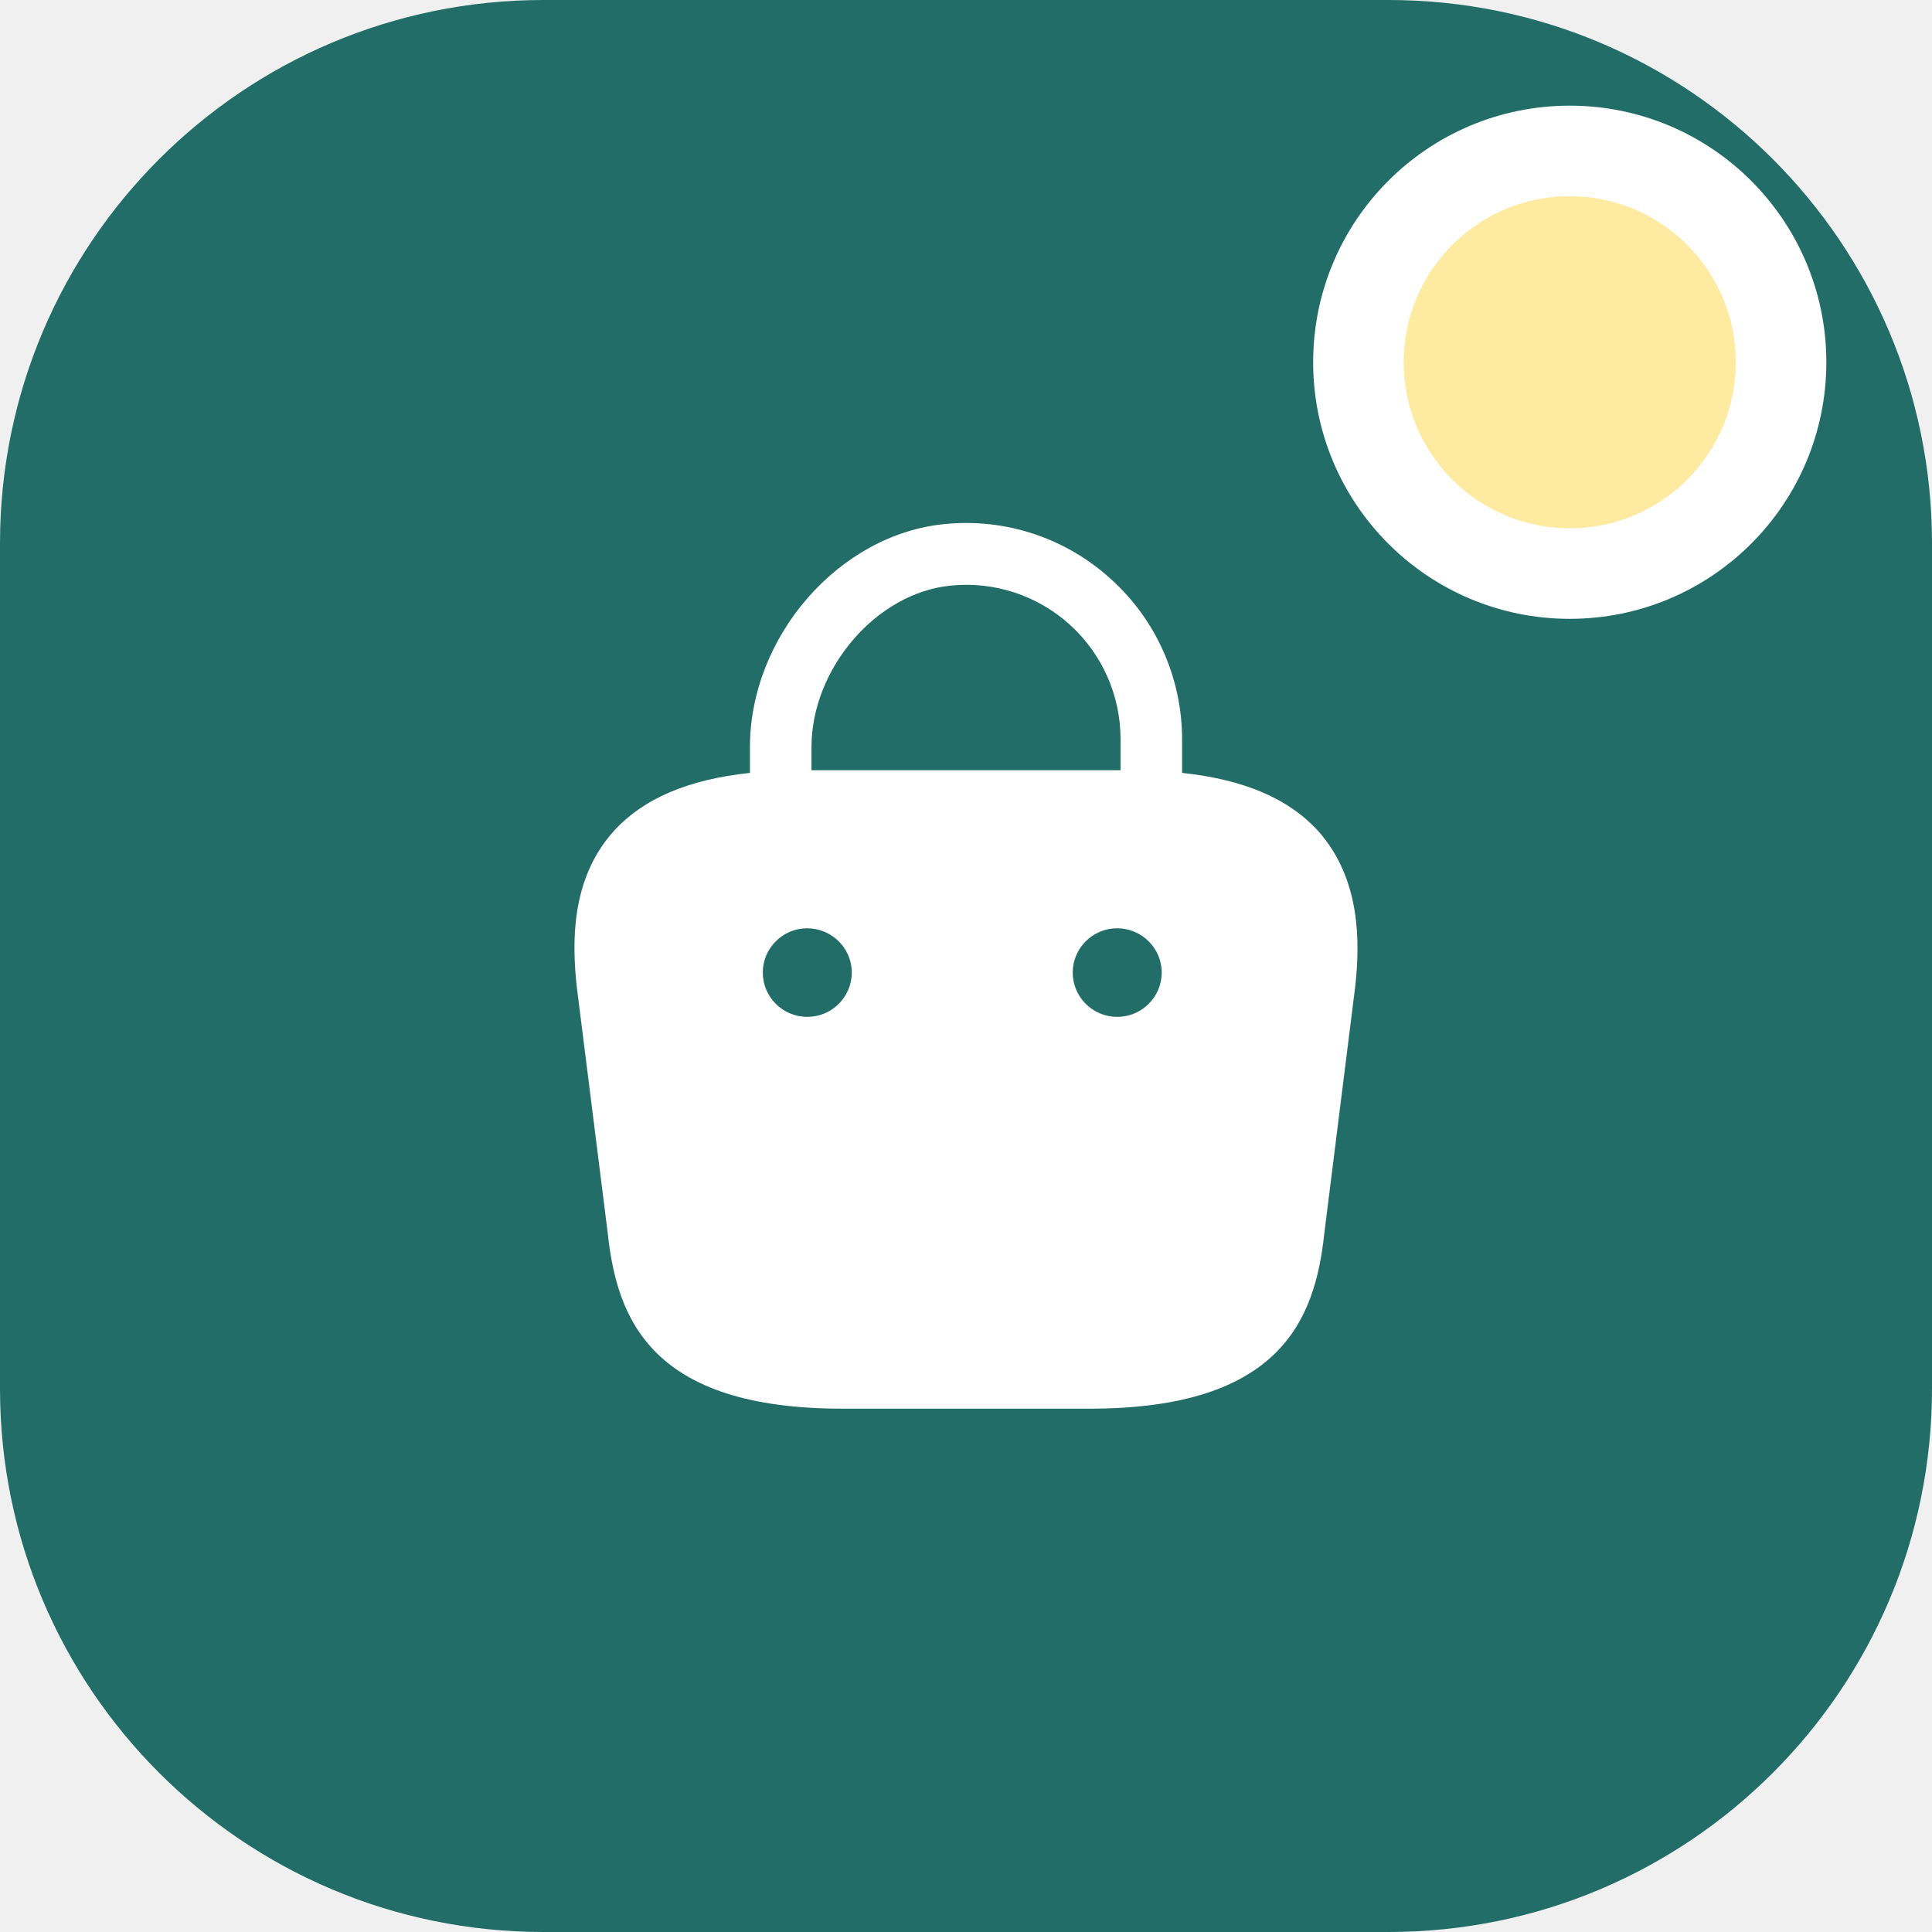
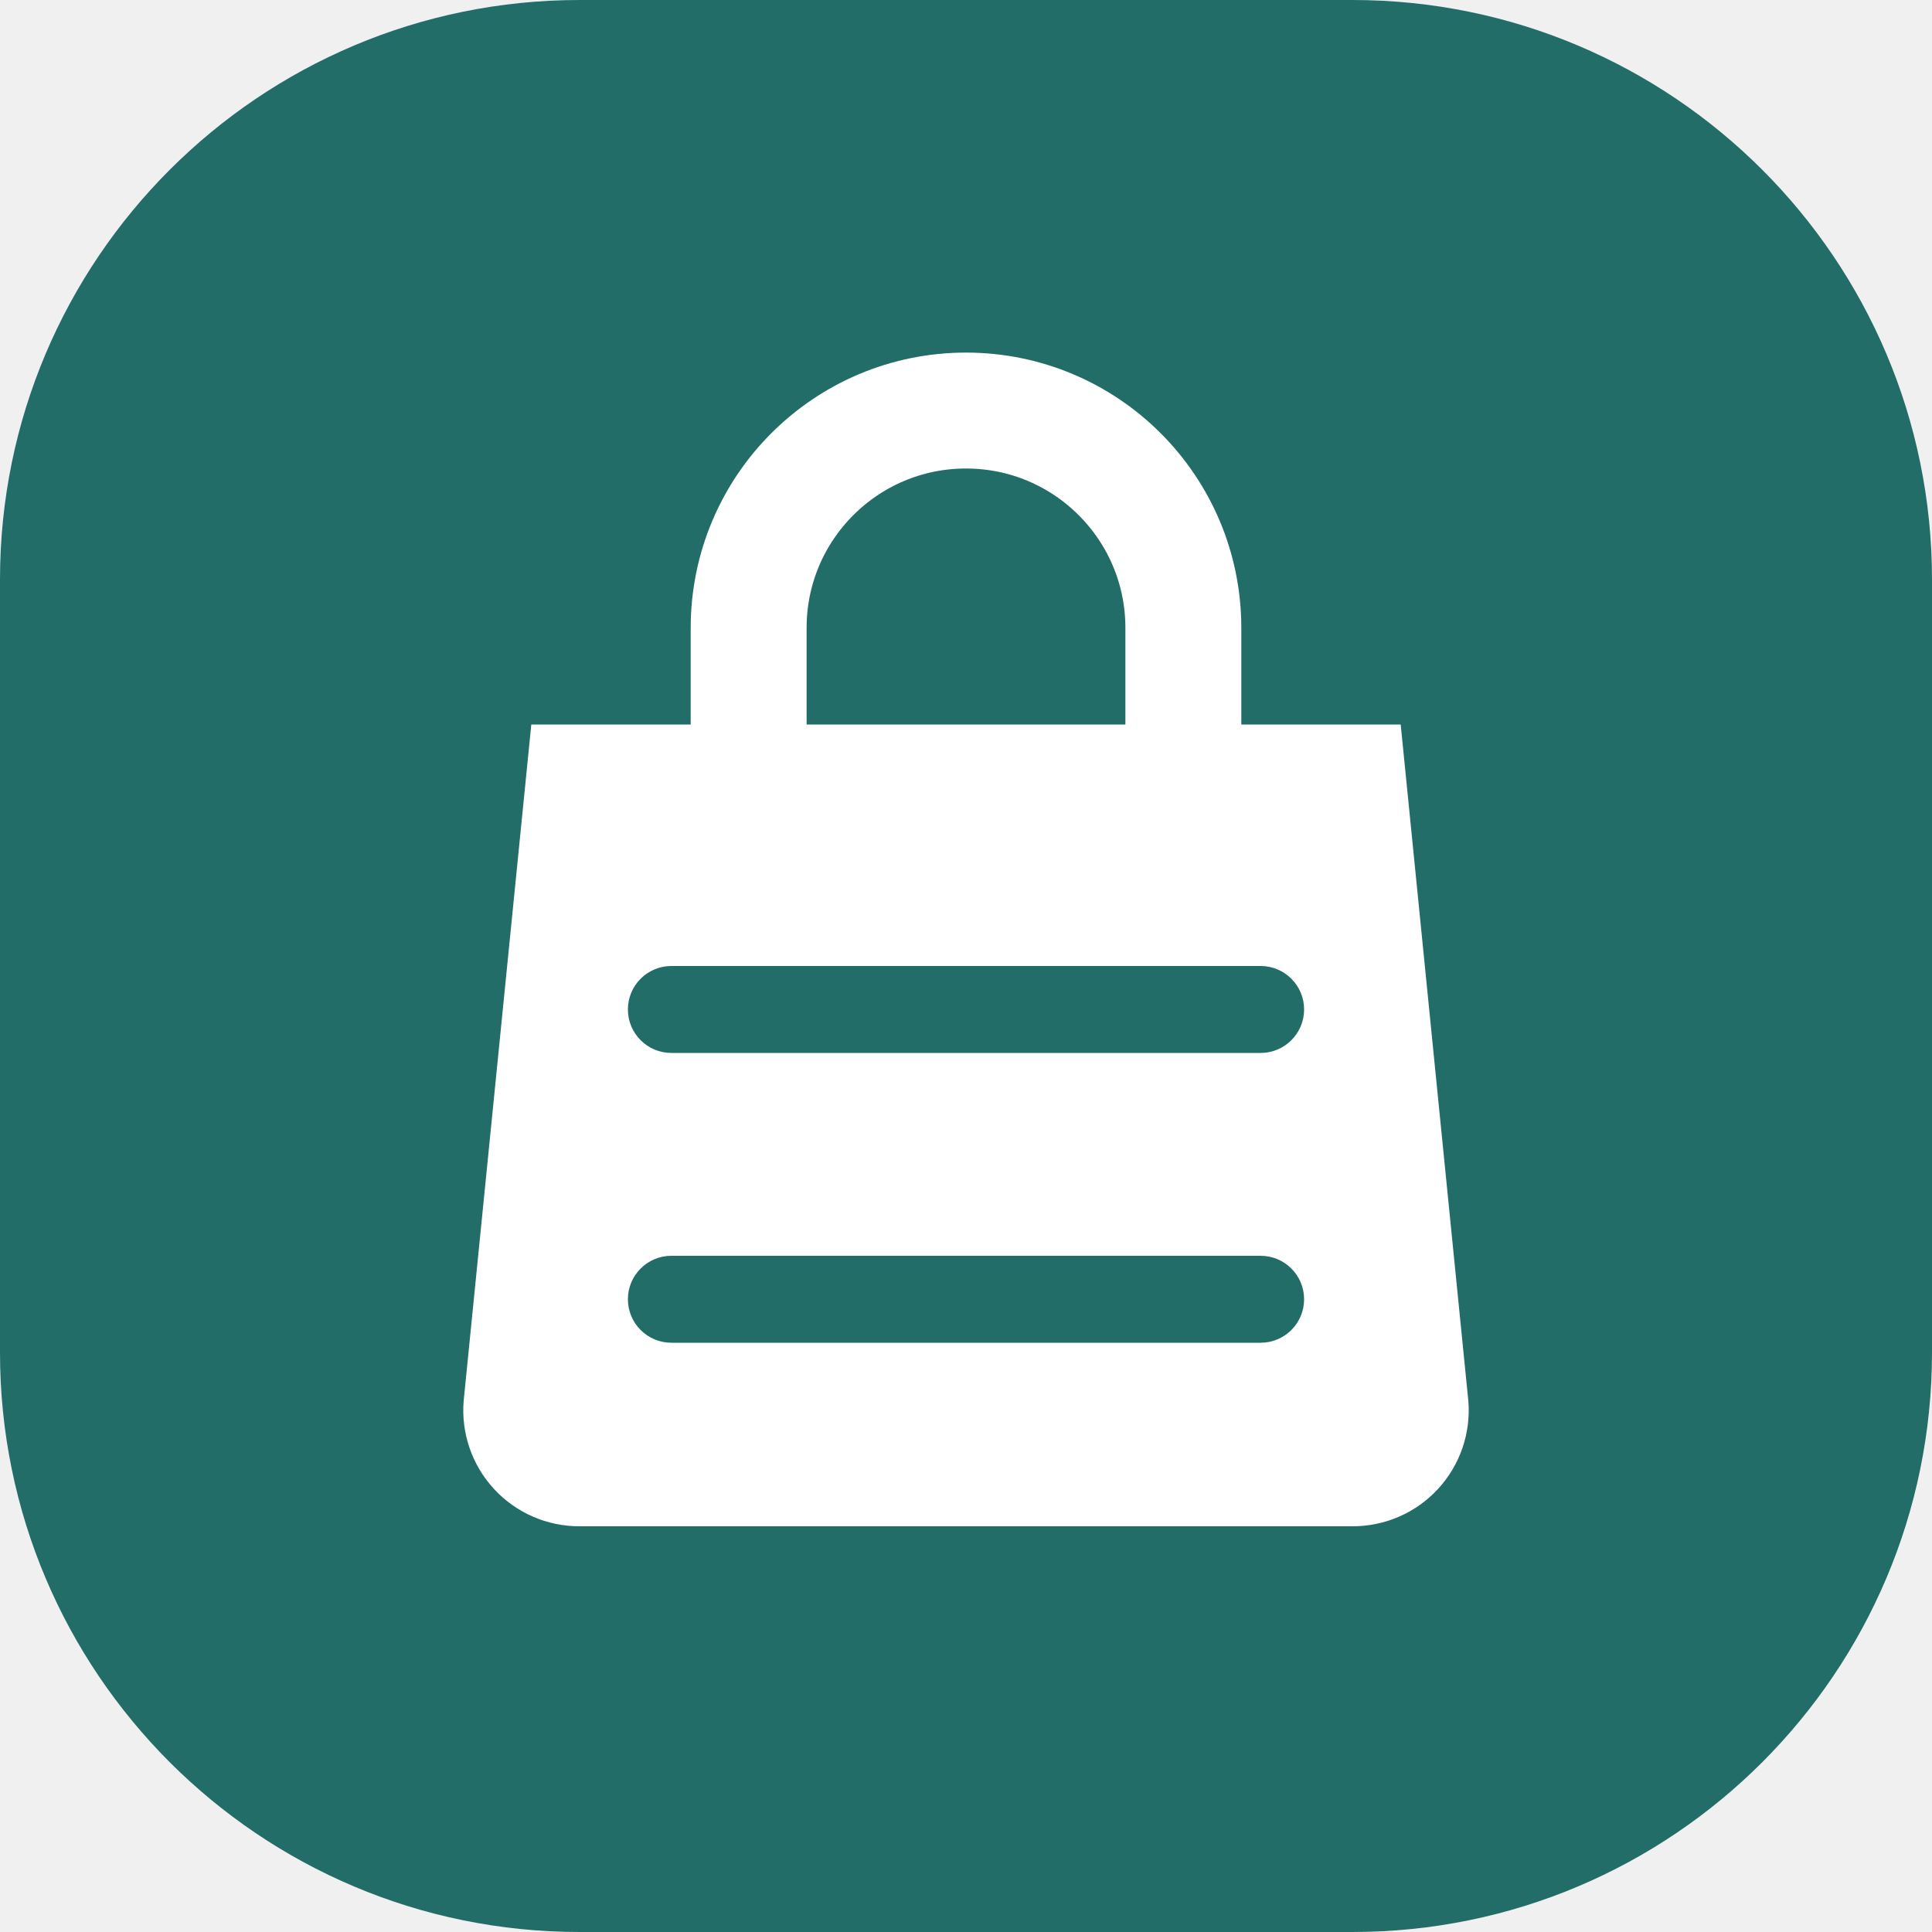
- <svg xmlns="http://www.w3.org/2000/svg" viewBox="0 0 64 64">
-   <rect width="64" height="64" rx="18" fill="#226D68" />
-   <path transform="translate(14.4 14.4) scale(1.4667)" fill="#FFFFFF" d="M19.96 8.958c-.67-.74-1.68-1.17-3.08-1.32v-.76c0-1.37-.58-2.69-1.6-3.61a4.847 4.847 0 0 0-3.76-1.25c-2.39.23-4.4 2.54-4.4 5.04v.58c-1.4.15-2.41.58-3.08 1.32-.97 1.08-.94 2.52-.83 3.52l.7 5.57c.21 1.95 1 3.95 5.3 3.95h5.58c4.3 0 5.09-2 5.3-3.94l.7-5.59c.11-.99.13-2.43-.83-3.51Zm-8.3-5.55a3.482 3.482 0 0 1 3.83 3.47v.7H8.51v-.52c0-1.78 1.47-3.49 3.15-3.65Zm-3.24 9.74h-.01c-.55 0-1-.45-1-1s.45-1 1-1c.56 0 1.01.45 1.01 1s-.45 1-1 1Zm7 0h-.01c-.55 0-1-.45-1-1s.45-1 1-1c.56 0 1.01.45 1.01 1s-.45 1-1 1Z" />
-   <circle cx="52" cy="12" r="7" fill="#FEEAA1" stroke="#FFFFFF" stroke-width="3" />
+ <svg xmlns="http://www.w3.org/2000/svg" viewBox="0 0 40 40">
+   <rect width="40" height="40" rx="12" fill="#226D68" />
+   <path d="M11 15h18l1.4 14a2.4 2.4 0 0 1-2.4 2.6H12a2.4 2.4 0 0 1-2.4-2.6z" fill="#FFFFFF" />
+   <path d="M15.5 15v-2a4.5 4.5 0 0 1 9 0v2" fill="none" stroke="#FFFFFF" stroke-width="2.4" stroke-linecap="round" />
+   <rect x="13" y="20" width="14" height="1.8" rx=".9" fill="#226D68" />
+   <rect x="13" y="26" width="14" height="1.8" rx=".9" fill="#226D68" />
</svg>
